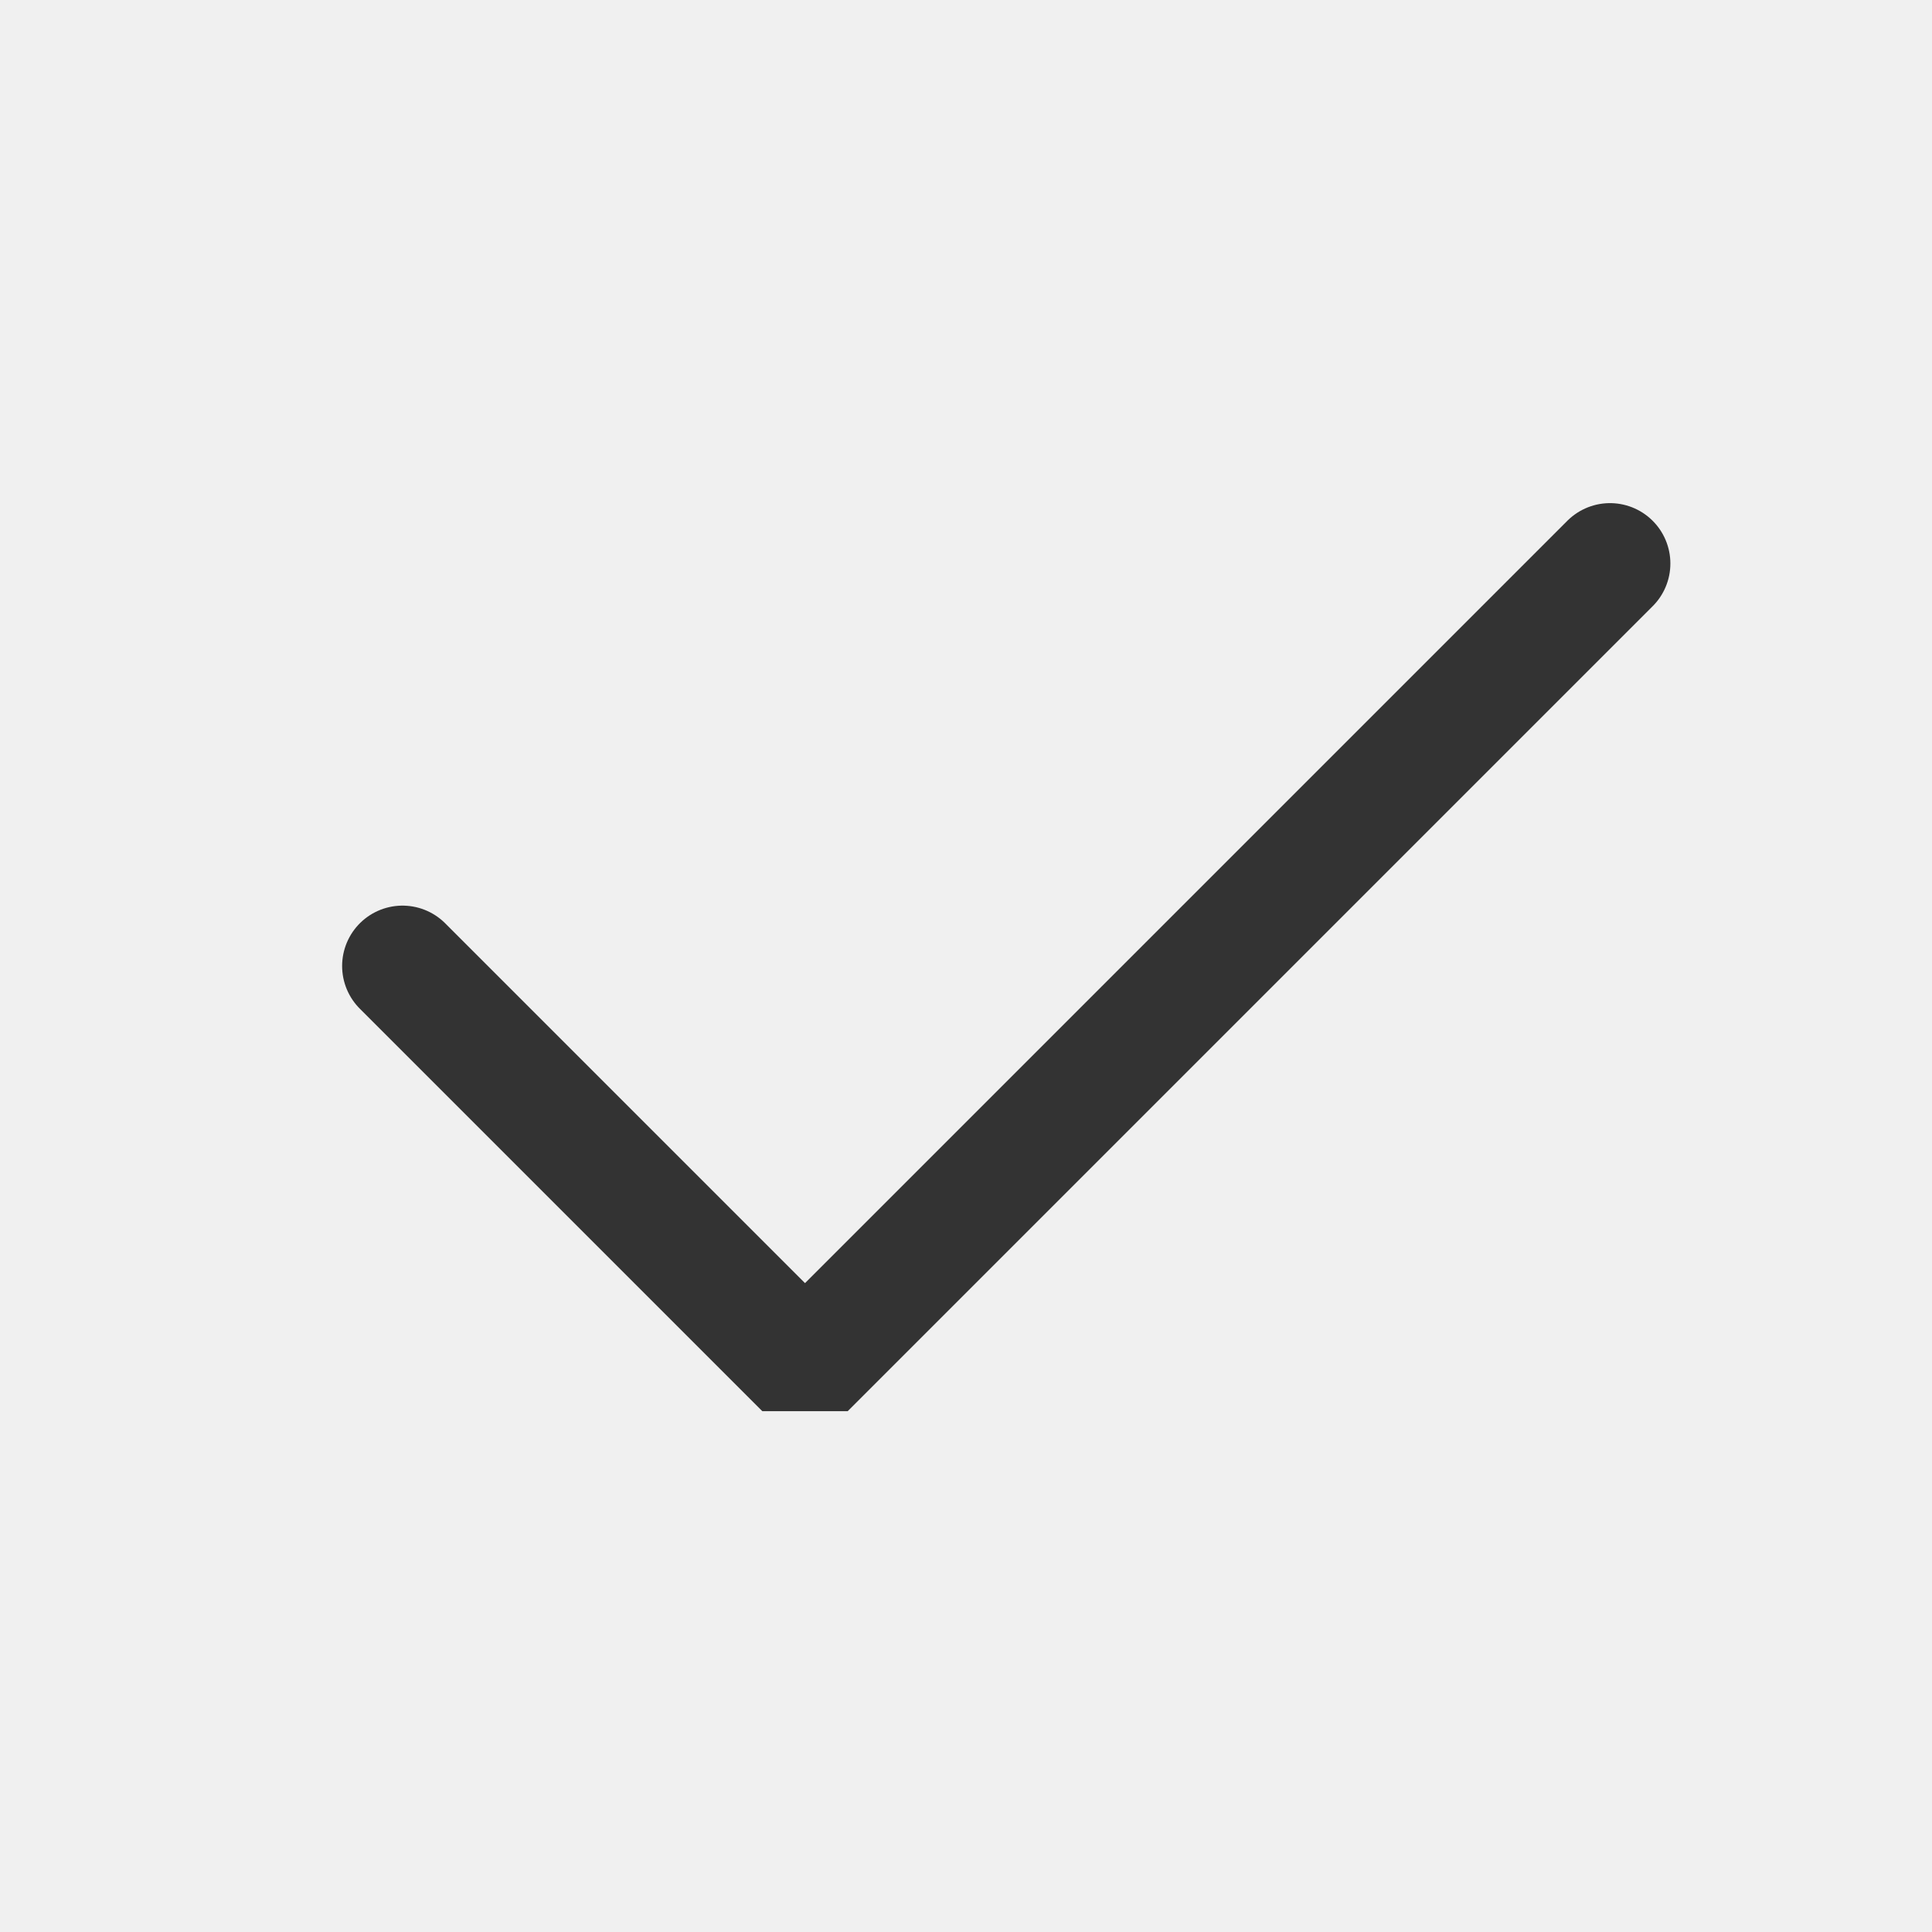
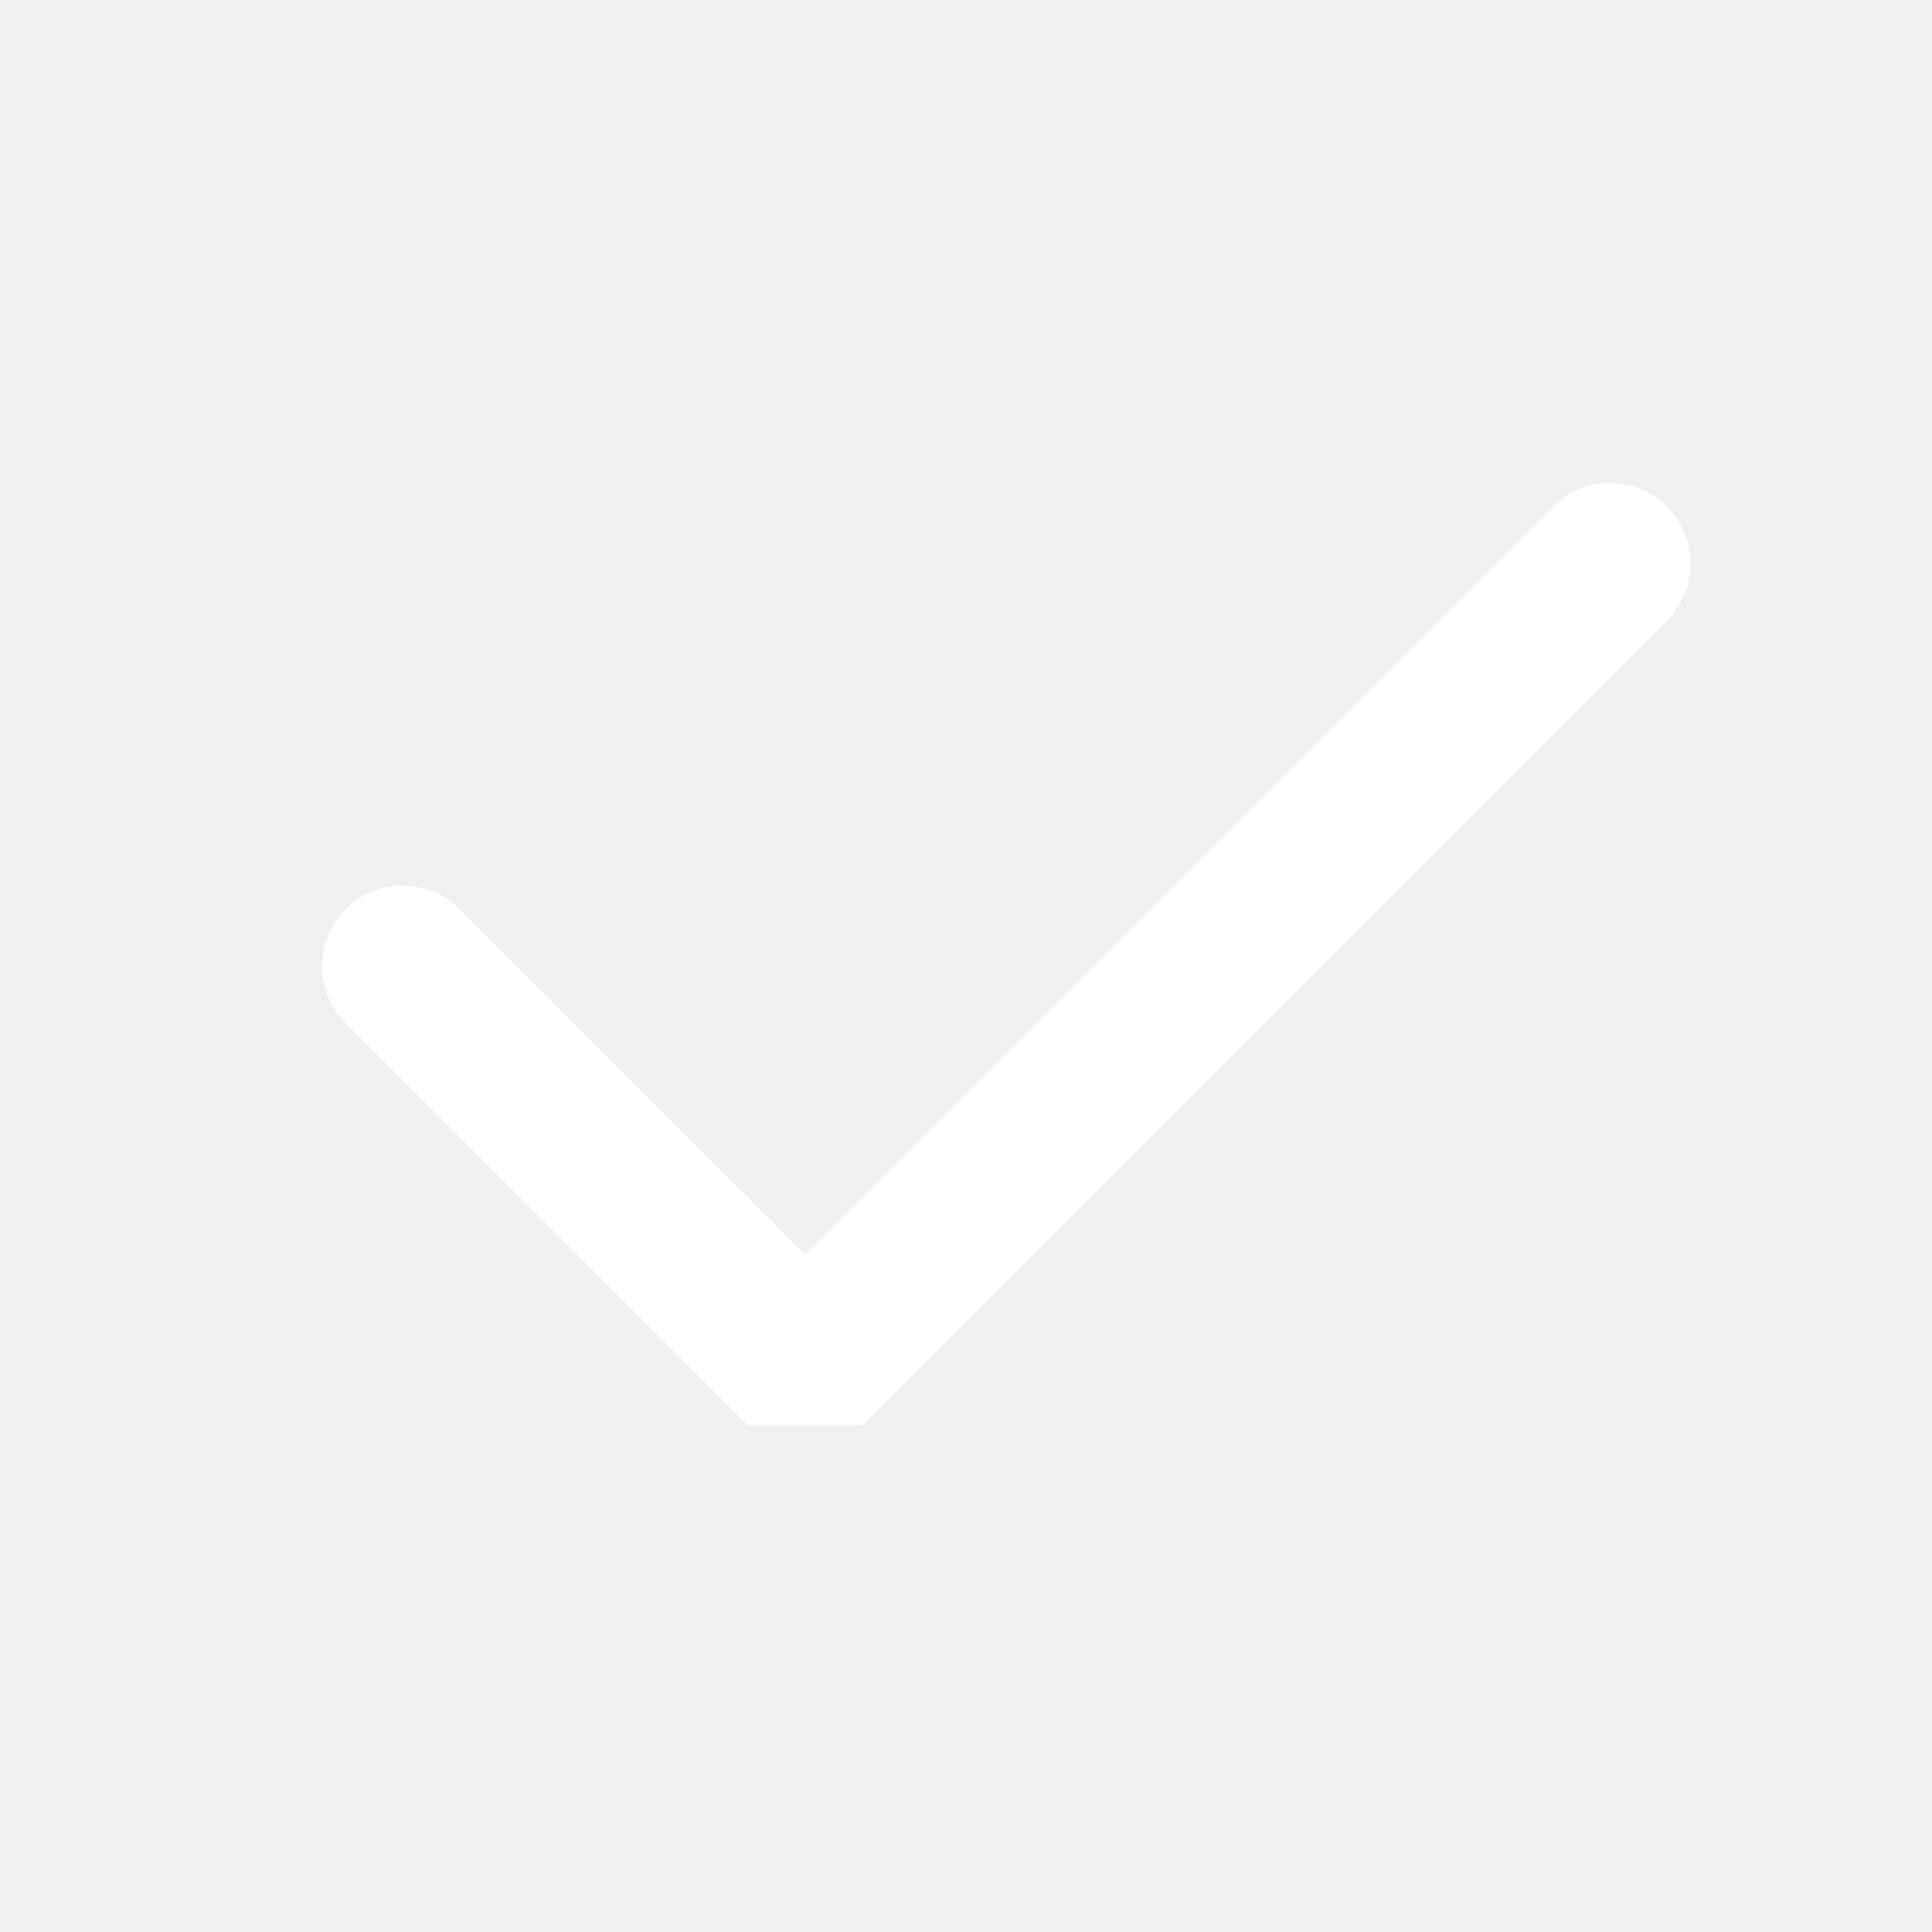
<svg xmlns="http://www.w3.org/2000/svg" width="18" height="18" viewBox="0 0 48 48" fill="none">
  <rect width="48" height="48" fill="white" fill-opacity="0.01" />
-   <path d="M10 24L20 34L40 14" stroke="#333" stroke-width="3" stroke-linecap="round" stroke-linejoin="bevel" />
+   <path d="M10 24L20 34L40 14" stroke="#fff" stroke-width="4" stroke-linecap="round" stroke-linejoin="bevel" />
</svg>
